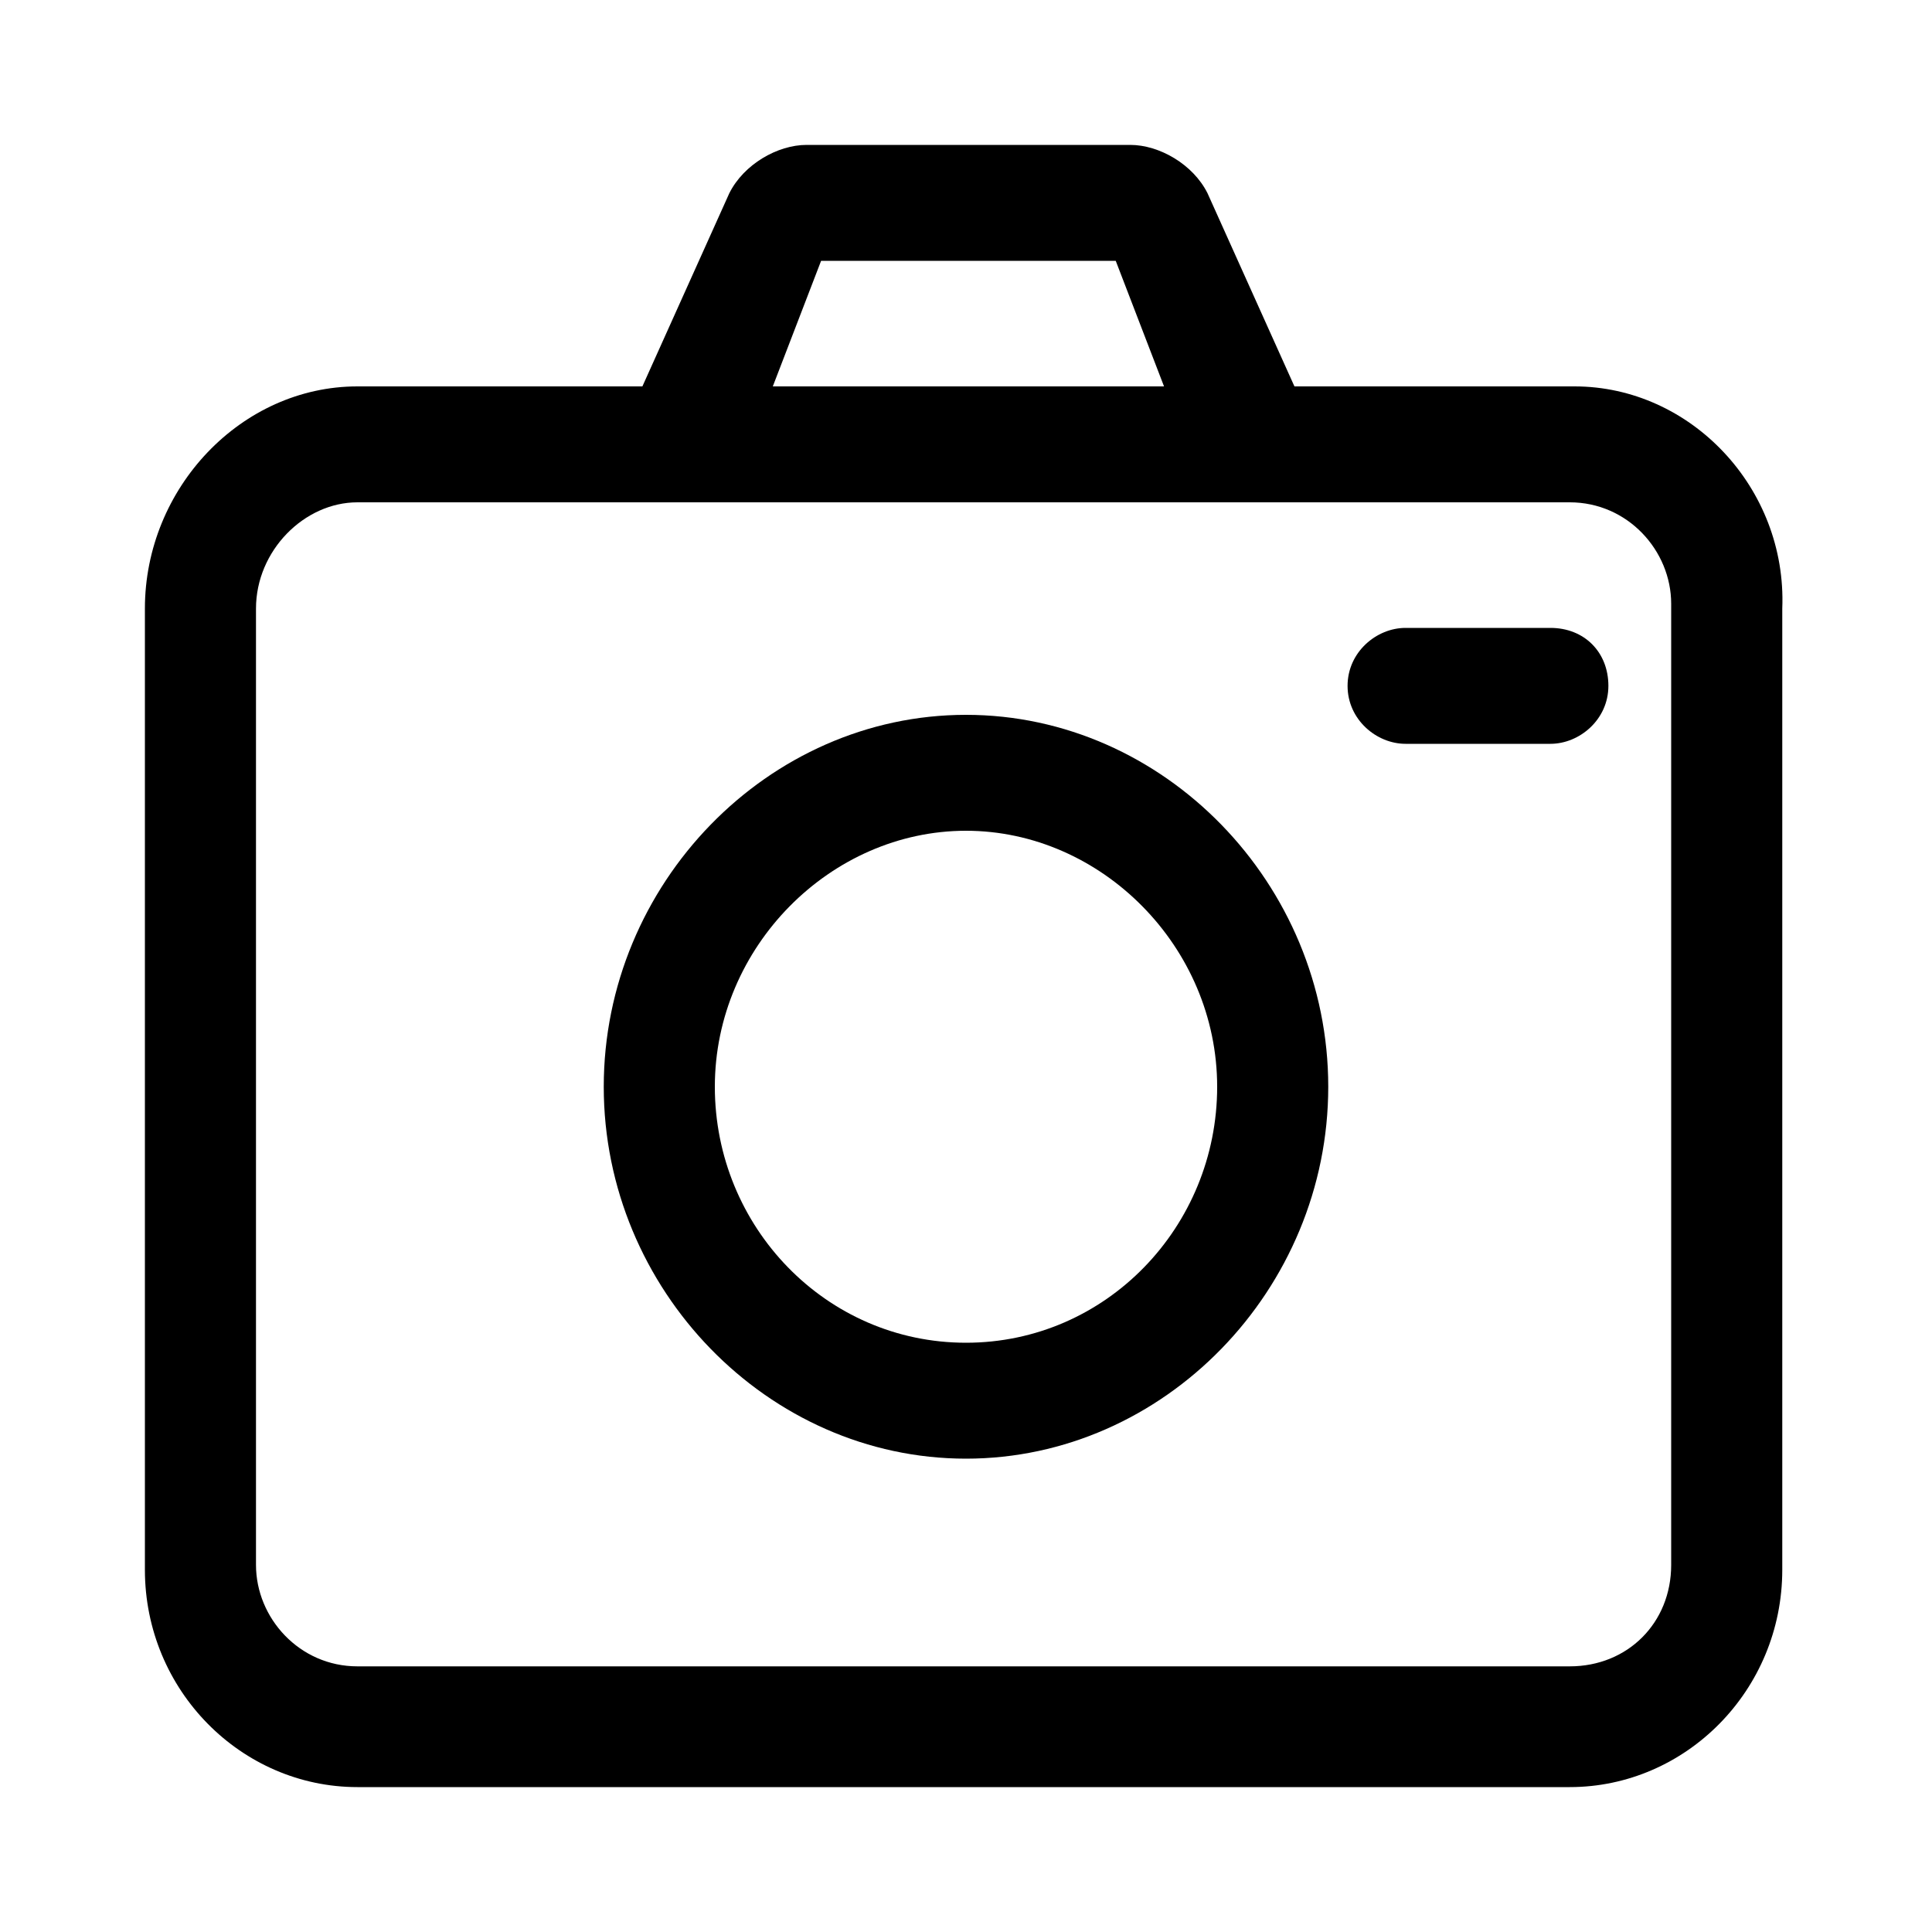
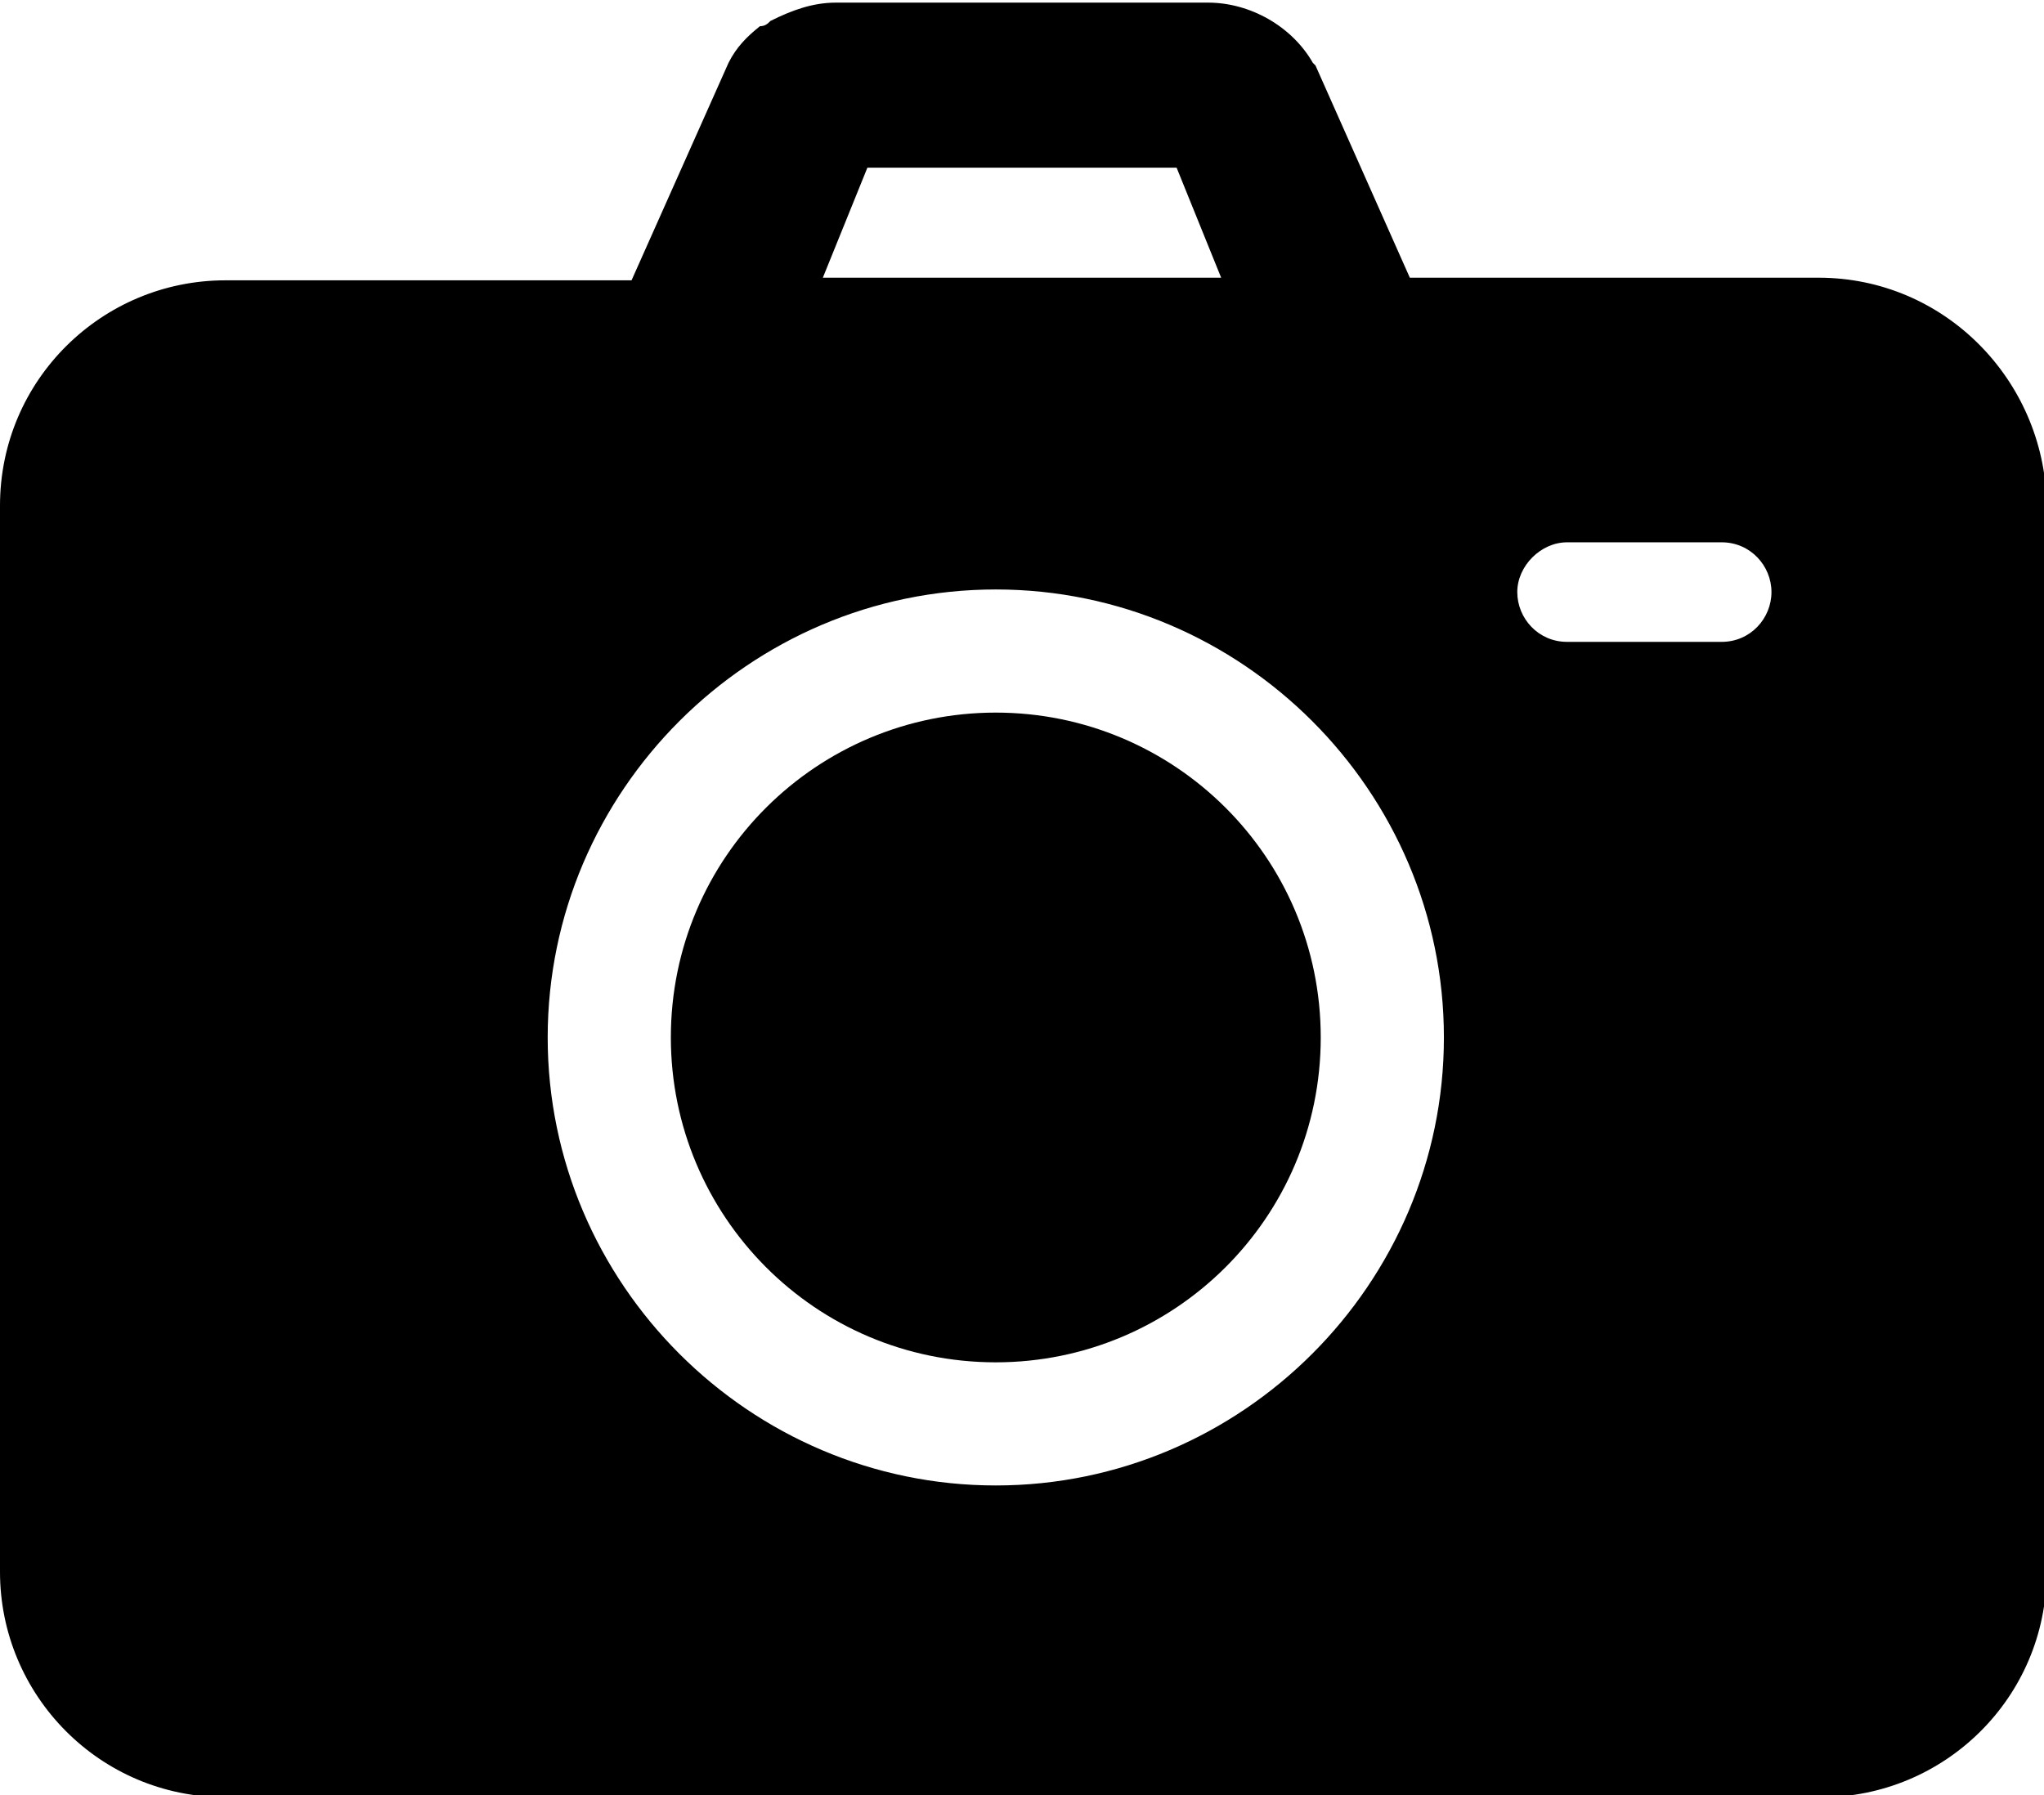
- <svg xmlns="http://www.w3.org/2000/svg" version="1.1" x="0px" y="0px" viewBox="0 0 40 40" style="enable-background:new 0 0 40 40;" xml:space="preserve">
-   <style type="text/css">
-     .st0{fill:none;}
- </style>
-   <g id="Media">
-     <g>
-       <path d="M29.1,15.4h3c0.6,0,1.2-0.5,1.2-1.2c0-0.7-0.5-1.2-1.2-1.2h-3c-0.6,0-1.2,0.5-1.2,1.2C27.9,14.9,28.5,15.4,29.1,15.4z" />
-       <path d="M20,30.2c4.1,0,7.5-3.5,7.5-7.7s-3.4-7.7-7.5-7.7s-7.5,3.5-7.5,7.7S15.9,30.2,20,30.2z M20,17.2c2.8,0,5.2,2.4,5.2,5.3             c0,2.9-2.3,5.3-5.2,5.3s-5.2-2.4-5.2-5.3C14.8,19.6,17.2,17.2,20,17.2z" />
-       <path d="M32.6,8h-5.8L25,4c-0.3-0.6-1-1-1.6-1h-6.7c-0.6,0-1.3,0.4-1.6,1l-1.8,4H7.4C5,8,3,10.1,3,12.6v19.9C3,35,5,37,7.4,37             h25.1c2.4,0,4.4-2,4.4-4.5V12.6C37,10.1,35,8,32.6,8z M16,8L17,5.4h6.1L24.1,8H16z M7.4,10.4h25.1c1.2,0,2.1,1,2.1,2.1v19.9             c0,1.2-0.9,2.1-2.1,2.1H7.4c-1.2,0-2.1-1-2.1-2.1V12.6C5.3,11.4,6.3,10.4,7.4,10.4z" />
-     </g>
-   </g>
-   <g id="_x34_0x40">
-     <rect class="st0" width="40" height="40" fill="none" />
-   </g>
+ <svg xmlns="http://www.w3.org/2000/svg" version="1.1" id="Layer_1" x="0px" y="0px" viewBox="0 0 78 68.5" enable-background="new 0 0 78 68.5" xml:space="preserve">
+   <path d="M69.4,10.6H53.8l-3.6-8.1l-0.1-0.1c-0.8-1.4-2.4-2.3-4-2.3H31.9c-0.9,0-1.7,0.3-2.5,0.7c-0.1,0.1-0.2,0.2-0.4,0.2  c-0.5,0.4-0.9,0.8-1.2,1.4l-3.7,8.3H8.6c-4.7,0-8.6,3.8-8.6,8.6V60c0,4.7,3.8,8.6,8.6,8.6h60.9c4.7,0,8.6-3.8,8.6-8.6V19.2  C78,14.5,74.2,10.6,69.4,10.6 M33.1,6.4h11.8l1.7,4.2H31.4L33.1,6.4z M38,56.7c-9.4,0-17.1-7.7-17.1-17.1c0-9.4,7.7-17.1,17.1-17.1  c9.4,0,17.1,7.7,17.1,17.1C55.1,49,47.4,56.7,38,56.7 M65.7,24.5h-5.9c-1.1,0-1.9-0.9-1.9-1.9s0.9-1.9,1.9-1.9h5.9  c1.1,0,1.9,0.9,1.9,1.9S66.8,24.5,65.7,24.5" />
+   <path d="M38,27.2c-6.8,0-12.4,5.5-12.4,12.4c0,6.8,5.5,12.4,12.4,12.4c6.8,0,12.4-5.5,12.4-12.4C50.4,32.7,44.8,27.2,38,27.2" />
</svg>
